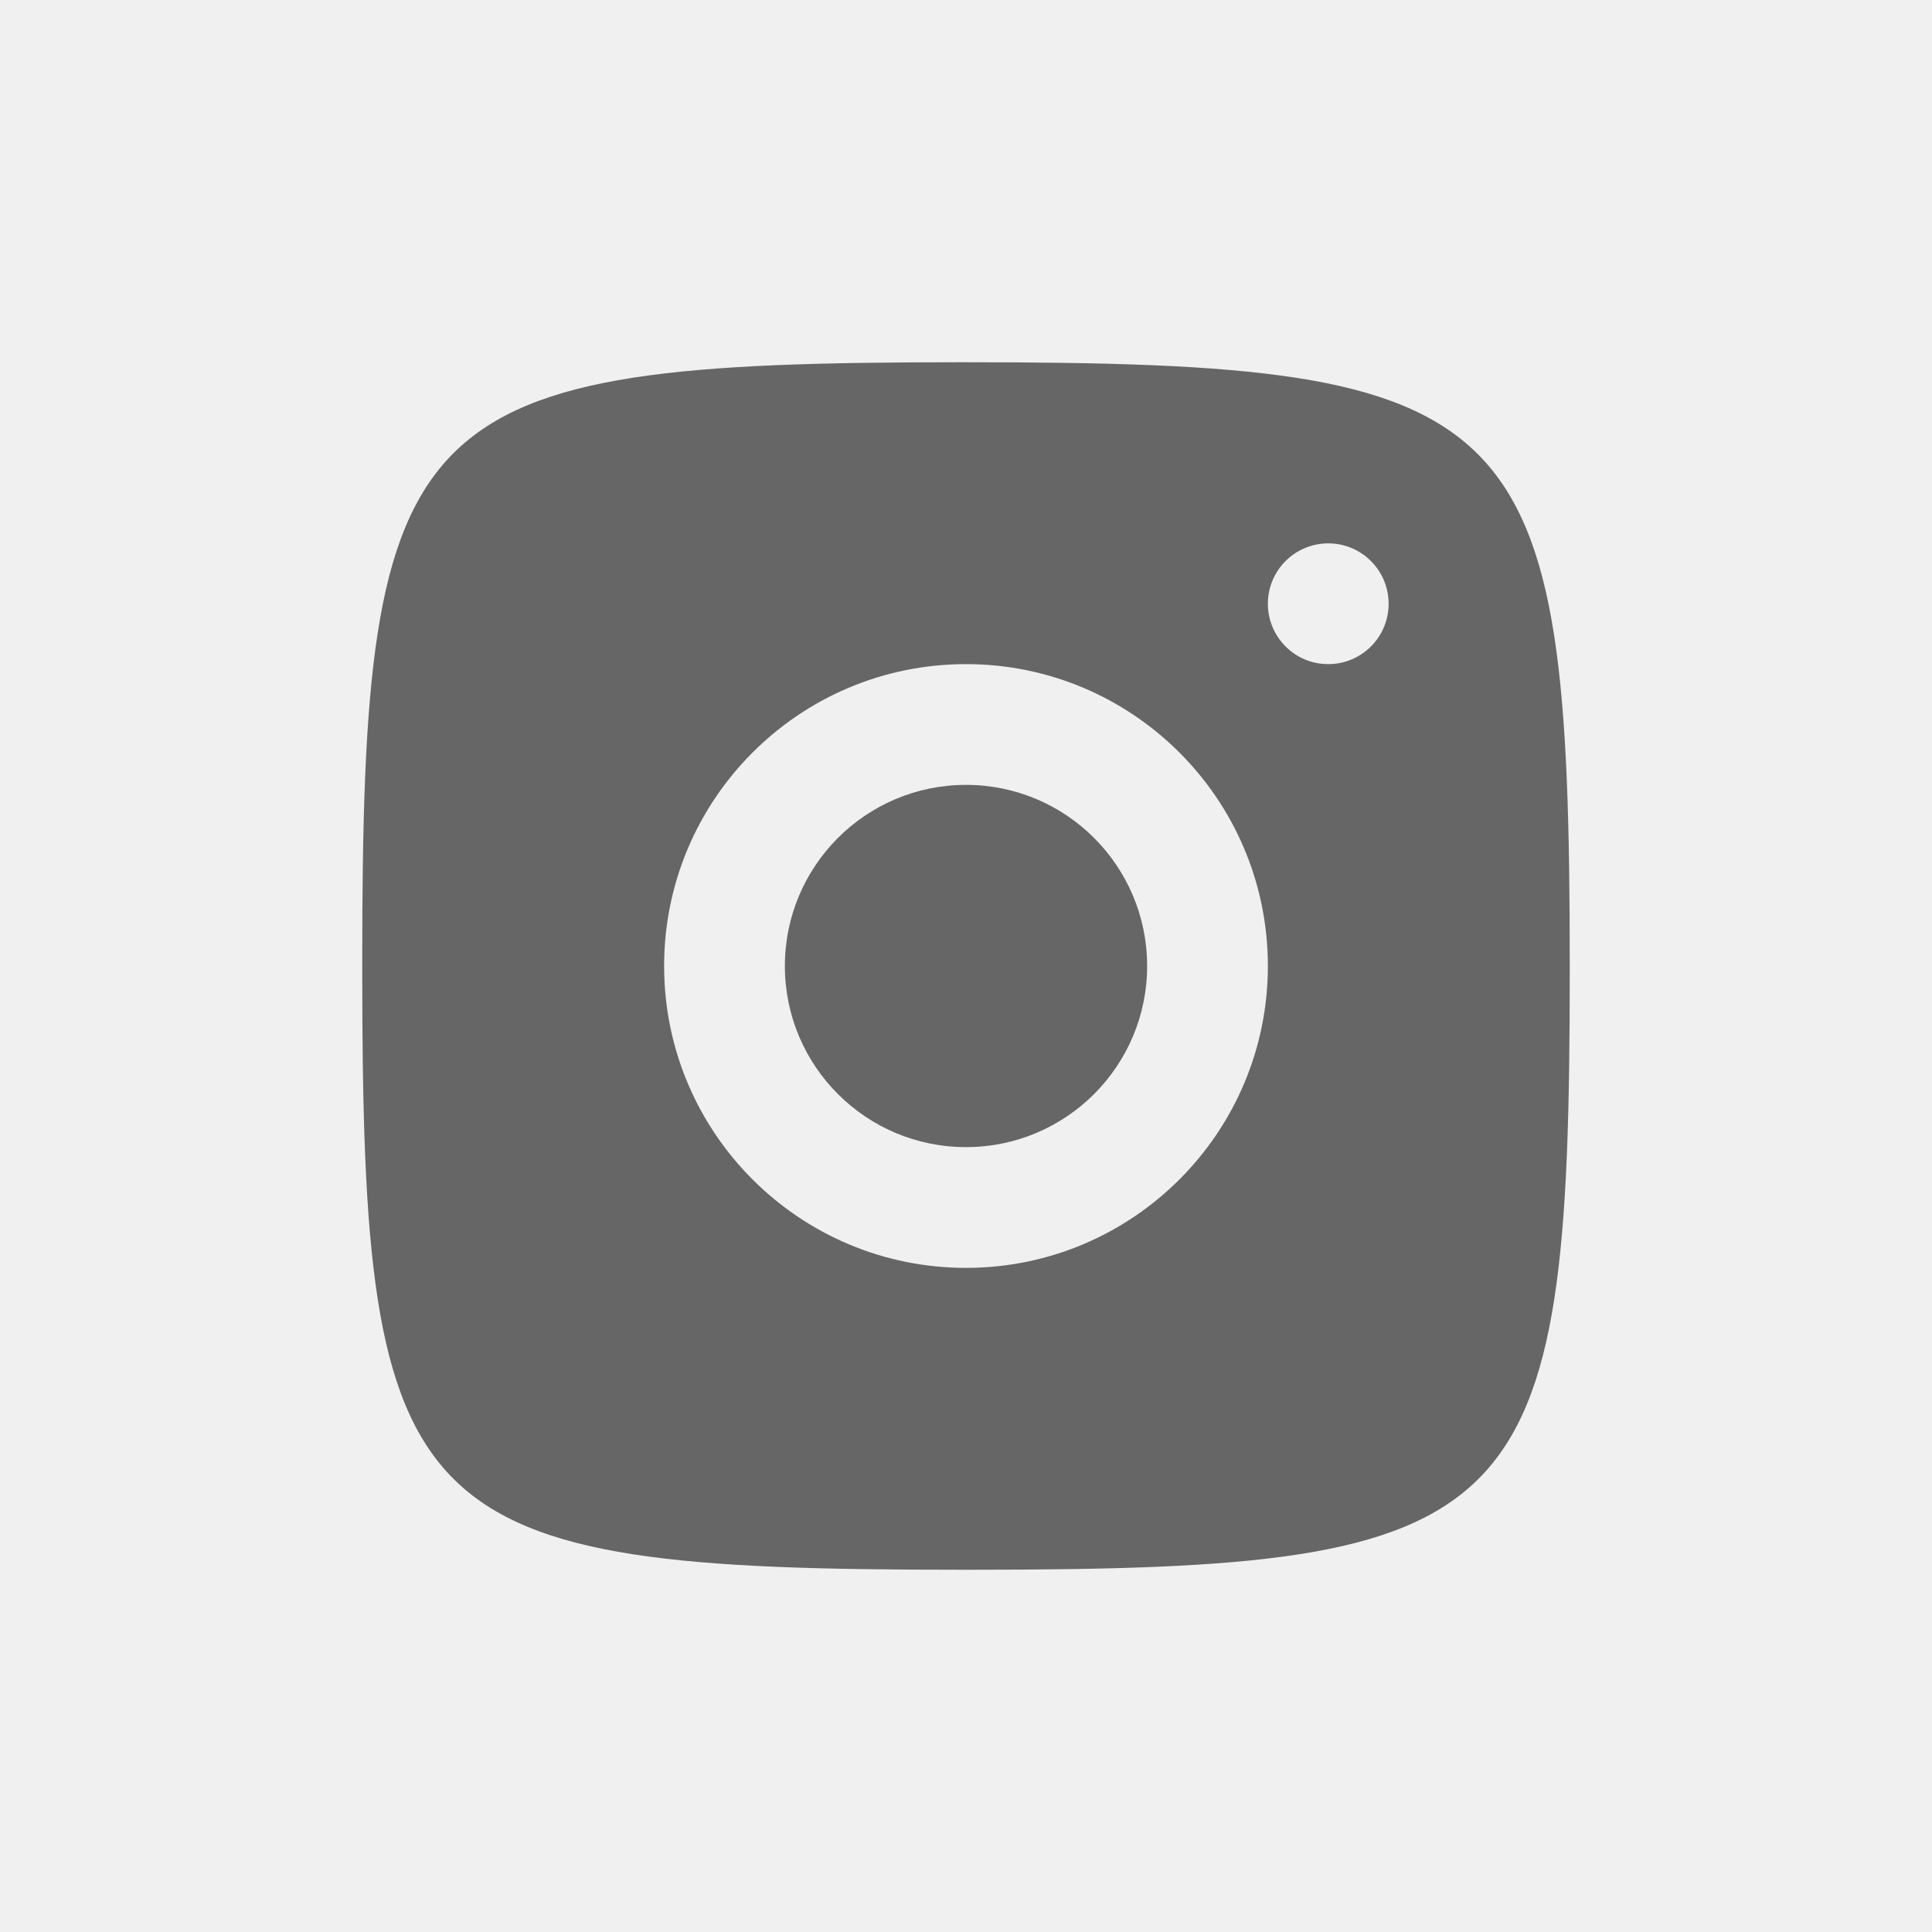
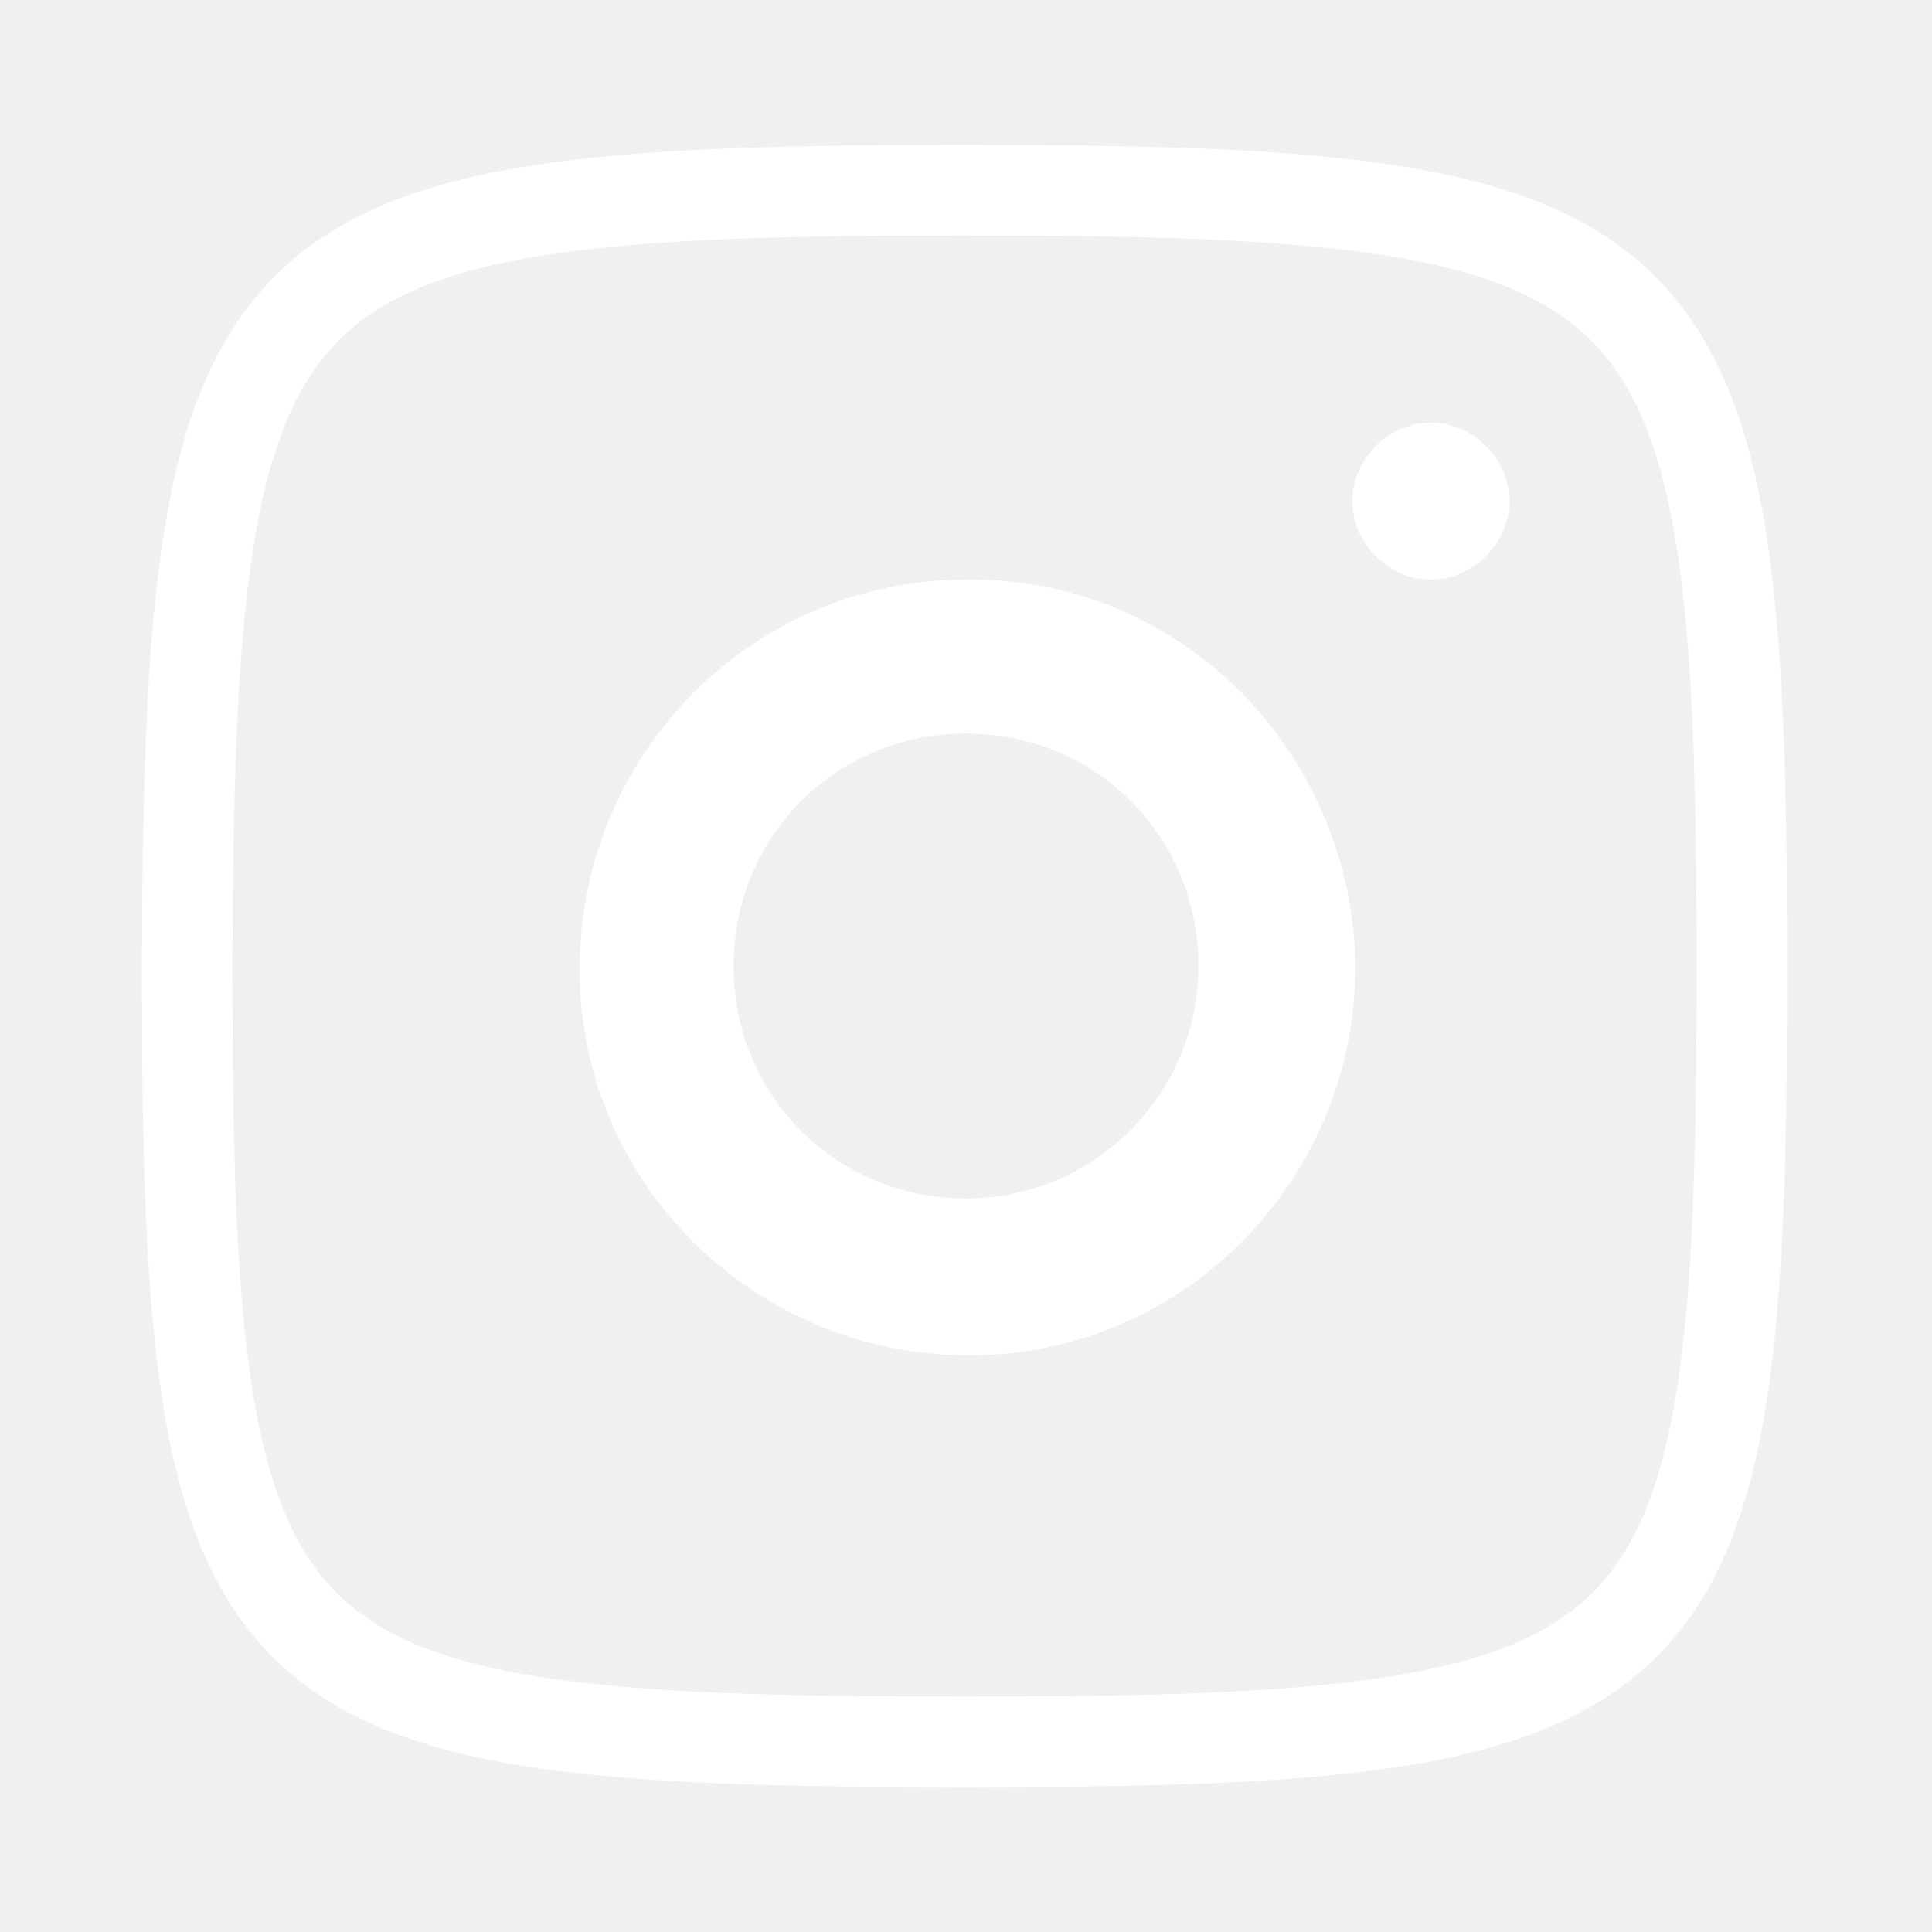
- <svg xmlns="http://www.w3.org/2000/svg" version="1.1" baseProfile="basic" id="Layer_1" x="0px" y="0px" viewBox="0 0 64 64" xml:space="preserve">
-   <defs>
-     <style>.social-icon-color{fill: #666666;}</style>
-   </defs>
-   <path class="social-icon-color" d="M32,12c18.548,0,20,1.452,20,20v0.18C52,50.561,50.562,52,32.18,52h-0.36C13.438,52,12,50.561,12,32.18v-0.36  C12,13.439,13.438,12,31.82,12H32z M32.024,42c5.522-0.013,9.989-4.502,9.976-10.024c-0.013-5.522-4.502-9.989-10.024-9.976  c-5.522,0.013-9.989,4.502-9.976,10.024C22.013,37.546,26.502,42.013,32.024,42z M44.005,22c1.105-0.003,1.998-0.9,1.995-2.005  S45.1,17.997,43.995,18c-1.105,0.003-1.998,0.9-1.995,2.005C42.003,21.11,42.9,22.003,44.005,22z" />
-   <path class="social-icon-color" d="M31.986,26c3.313-0.008,6.006,2.672,6.014,5.986c0.008,3.313-2.672,6.006-5.986,6.014c-3.313,0.008-6.006-2.672-6.014-5.985  C25.992,28.701,28.672,26.008,31.986,26z" />
+ <svg xmlns="http://www.w3.org/2000/svg" version="1.1" id="Layer_1" x="0px" y="0px" viewBox="0 0 64 64" style="enable-background:new 0 0 64 64;" xml:space="preserve">
+   <style type="text/css">
+ 	.st0{fill:none;stroke:#FFFFFF;stroke-width:3;stroke-miterlimit:10;}
+ 	.st1{fill:#FFFFFF;}
+ </style>
+   <path class="st0" d="M32,6.3c23.8,0,25.7,1.9,25.7,25.7v0.2c0,23.6-1.8,25.5-25.5,25.5h-0.5c-23.6,0-25.5-1.8-25.5-25.5v-0.5  C6.3,8.2,8.2,6.3,31.8,6.3H32z" />
+   <path class="st1" d="M47.4,19.2c1.4,0,2.6-1.2,2.6-2.6c0-1.4-1.2-2.6-2.6-2.6c-1.4,0-2.6,1.2-2.6,2.6C44.8,18,46,19.2,47.4,19.2z" />
+   <path class="st1" d="M32,19.2c-7.1,0-12.8,5.8-12.8,12.9c0,7.1,5.8,12.8,12.9,12.8c7.1,0,12.8-5.8,12.8-12.9  C44.8,24.9,39.1,19.1,32,19.2z M32,39.7c-4.3,0-7.7-3.4-7.7-7.7c0-4.3,3.4-7.7,7.7-7.7c4.3,0,7.7,3.4,7.7,7.7  C39.7,36.2,36.3,39.7,32,39.7z" />
</svg>
